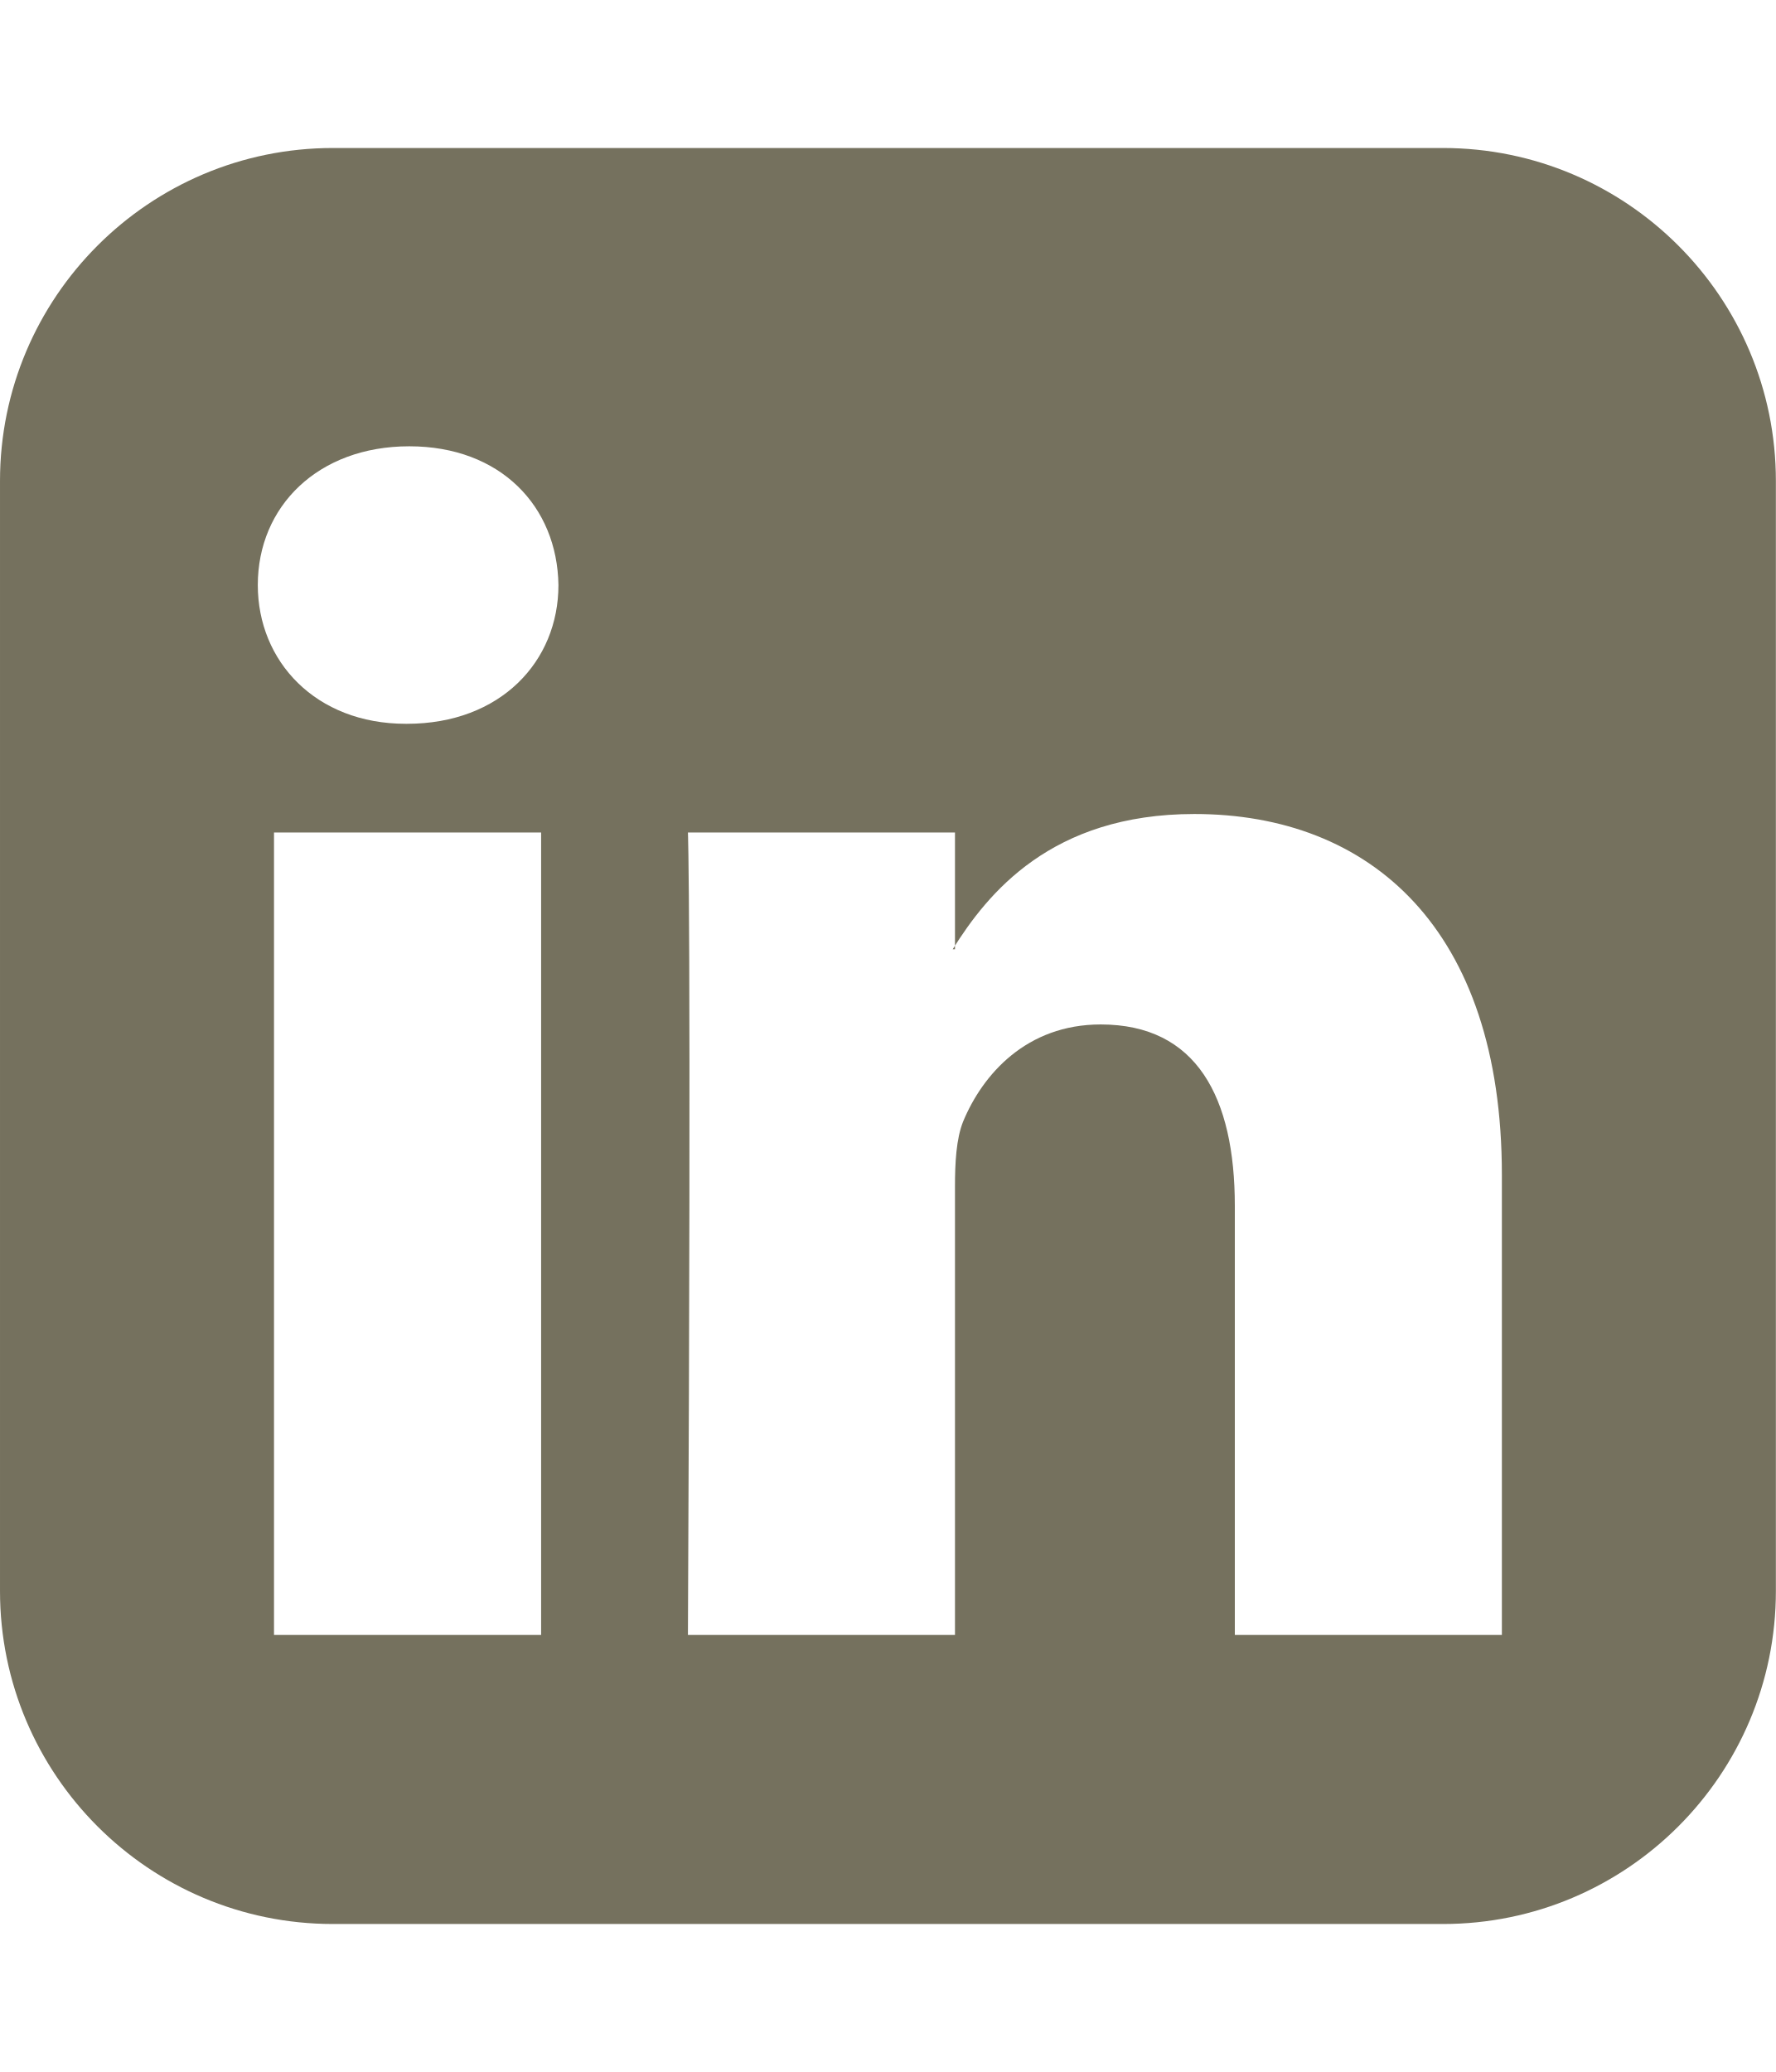
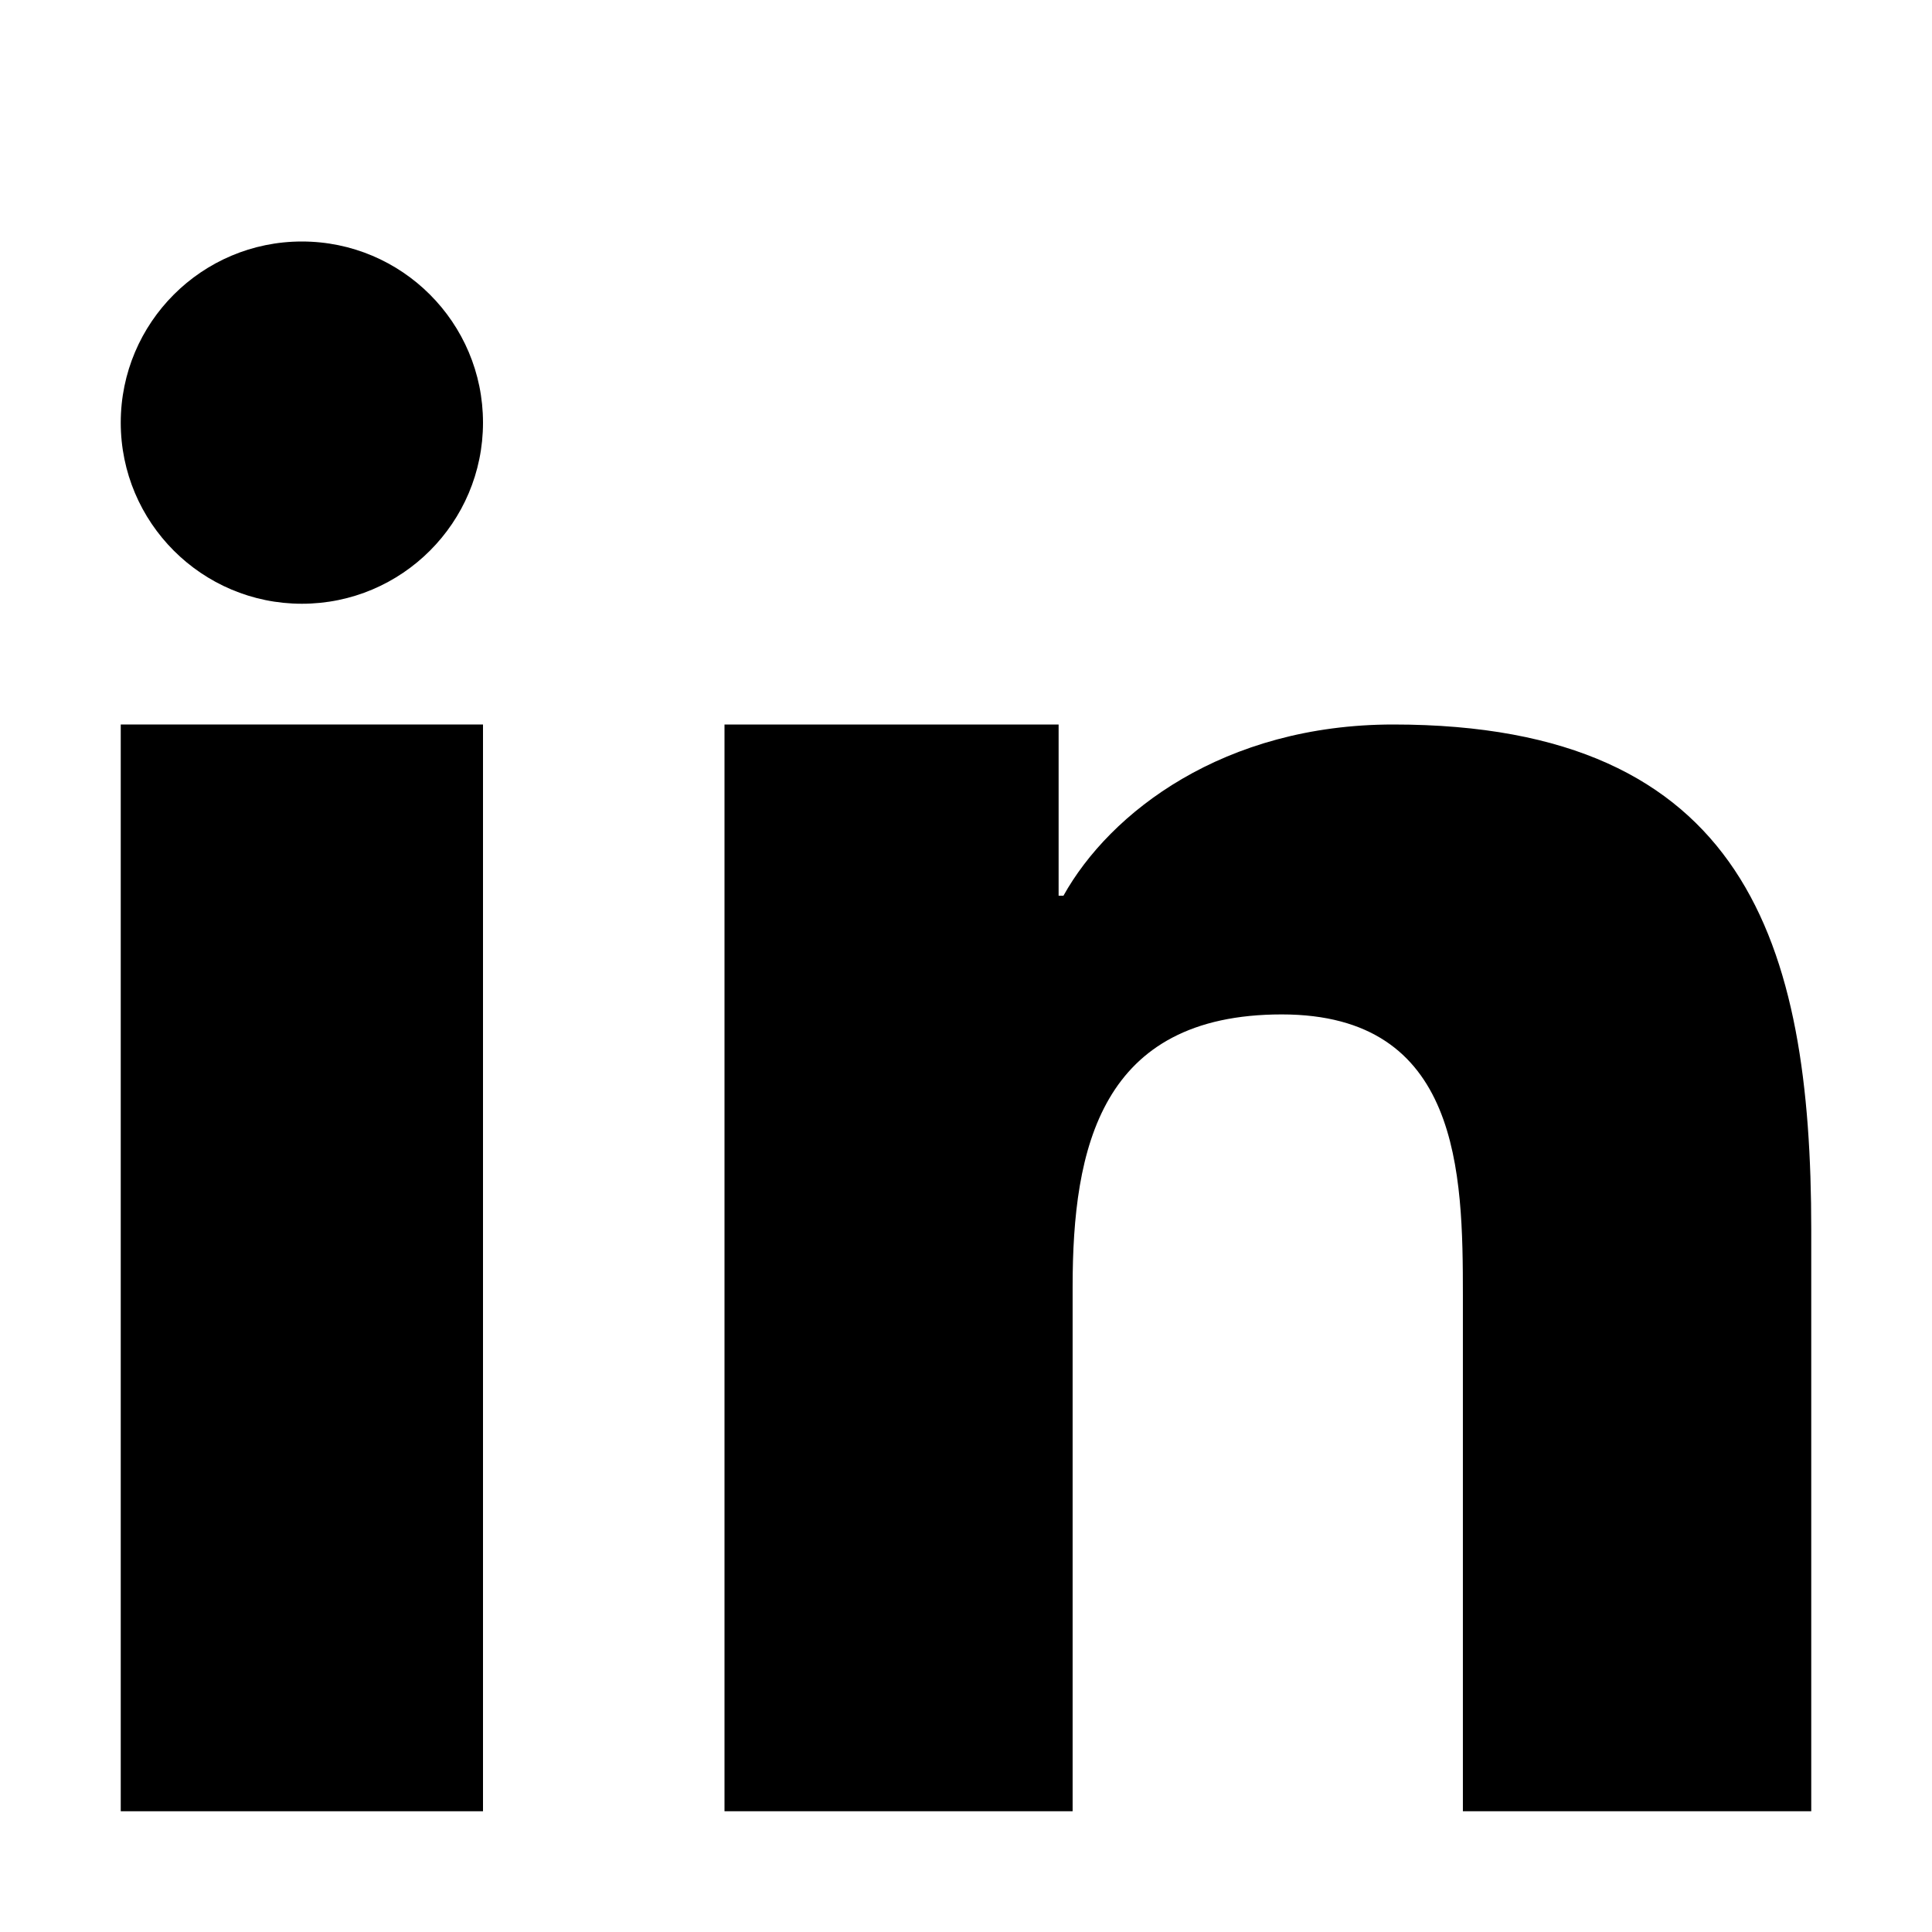
- <svg xmlns="http://www.w3.org/2000/svg" width="24" height="28" viewBox="0 0 24 28" fill="none">
-   <path d="M3.703 22.094H7.313V11.25H3.703V22.094ZM7.547 7.906C7.531 6.844 6.766 6.031 5.531 6.031C4.297 6.031 3.484 6.844 3.484 7.906C3.484 8.937 4.266 9.781 5.484 9.781H5.5C6.766 9.781 7.547 8.937 7.547 7.906ZM16.688 22.094H20.297V15.875C20.297 12.547 18.516 11 16.141 11C14.203 11 13.344 12.078 12.875 12.828H12.906V11.25H9.297C9.297 11.25 9.344 12.266 9.297 22.094H12.906V16.031C12.906 15.719 12.922 15.391 13.016 15.156C13.281 14.516 13.875 13.844 14.875 13.844C16.172 13.844 16.688 14.828 16.688 16.297V22.094ZM24 6.5V21.5C24 23.984 21.984 26 19.5 26H4.5C2.016 26 3.05176e-05 23.984 3.05176e-05 21.5V6.5C3.05176e-05 4.016 2.016 2 4.5 2H19.5C21.984 2 24 4.016 24 6.5Z" fill="#75715E" />
+ <svg xmlns="http://www.w3.org/2000/svg" version="1.1" width="16" height="16" viewBox="0 0 16 16">
+   <path fill="#000000" d="M6 6h2.767v1.418h0.040c0.385-0.691 1.327-1.418 2.732-1.418 2.921 0 3.461 1.818 3.461 4.183v4.817h-2.885v-4.27c0-1.018-0.021-2.329-1.5-2.329-1.502 0-1.732 1.109-1.732 2.255v4.344h-2.883v-9z" />
+   <path fill="#000000" d="M1 6h3v9h-3v-9z" />
+   <path fill="#000000" d="M4 3.5c0 0.828-0.672 1.5-1.5 1.5s-1.5-0.672-1.5-1.5c0-0.828 0.672-1.5 1.5-1.5s1.5 0.672 1.5 1.5z" />
</svg>
